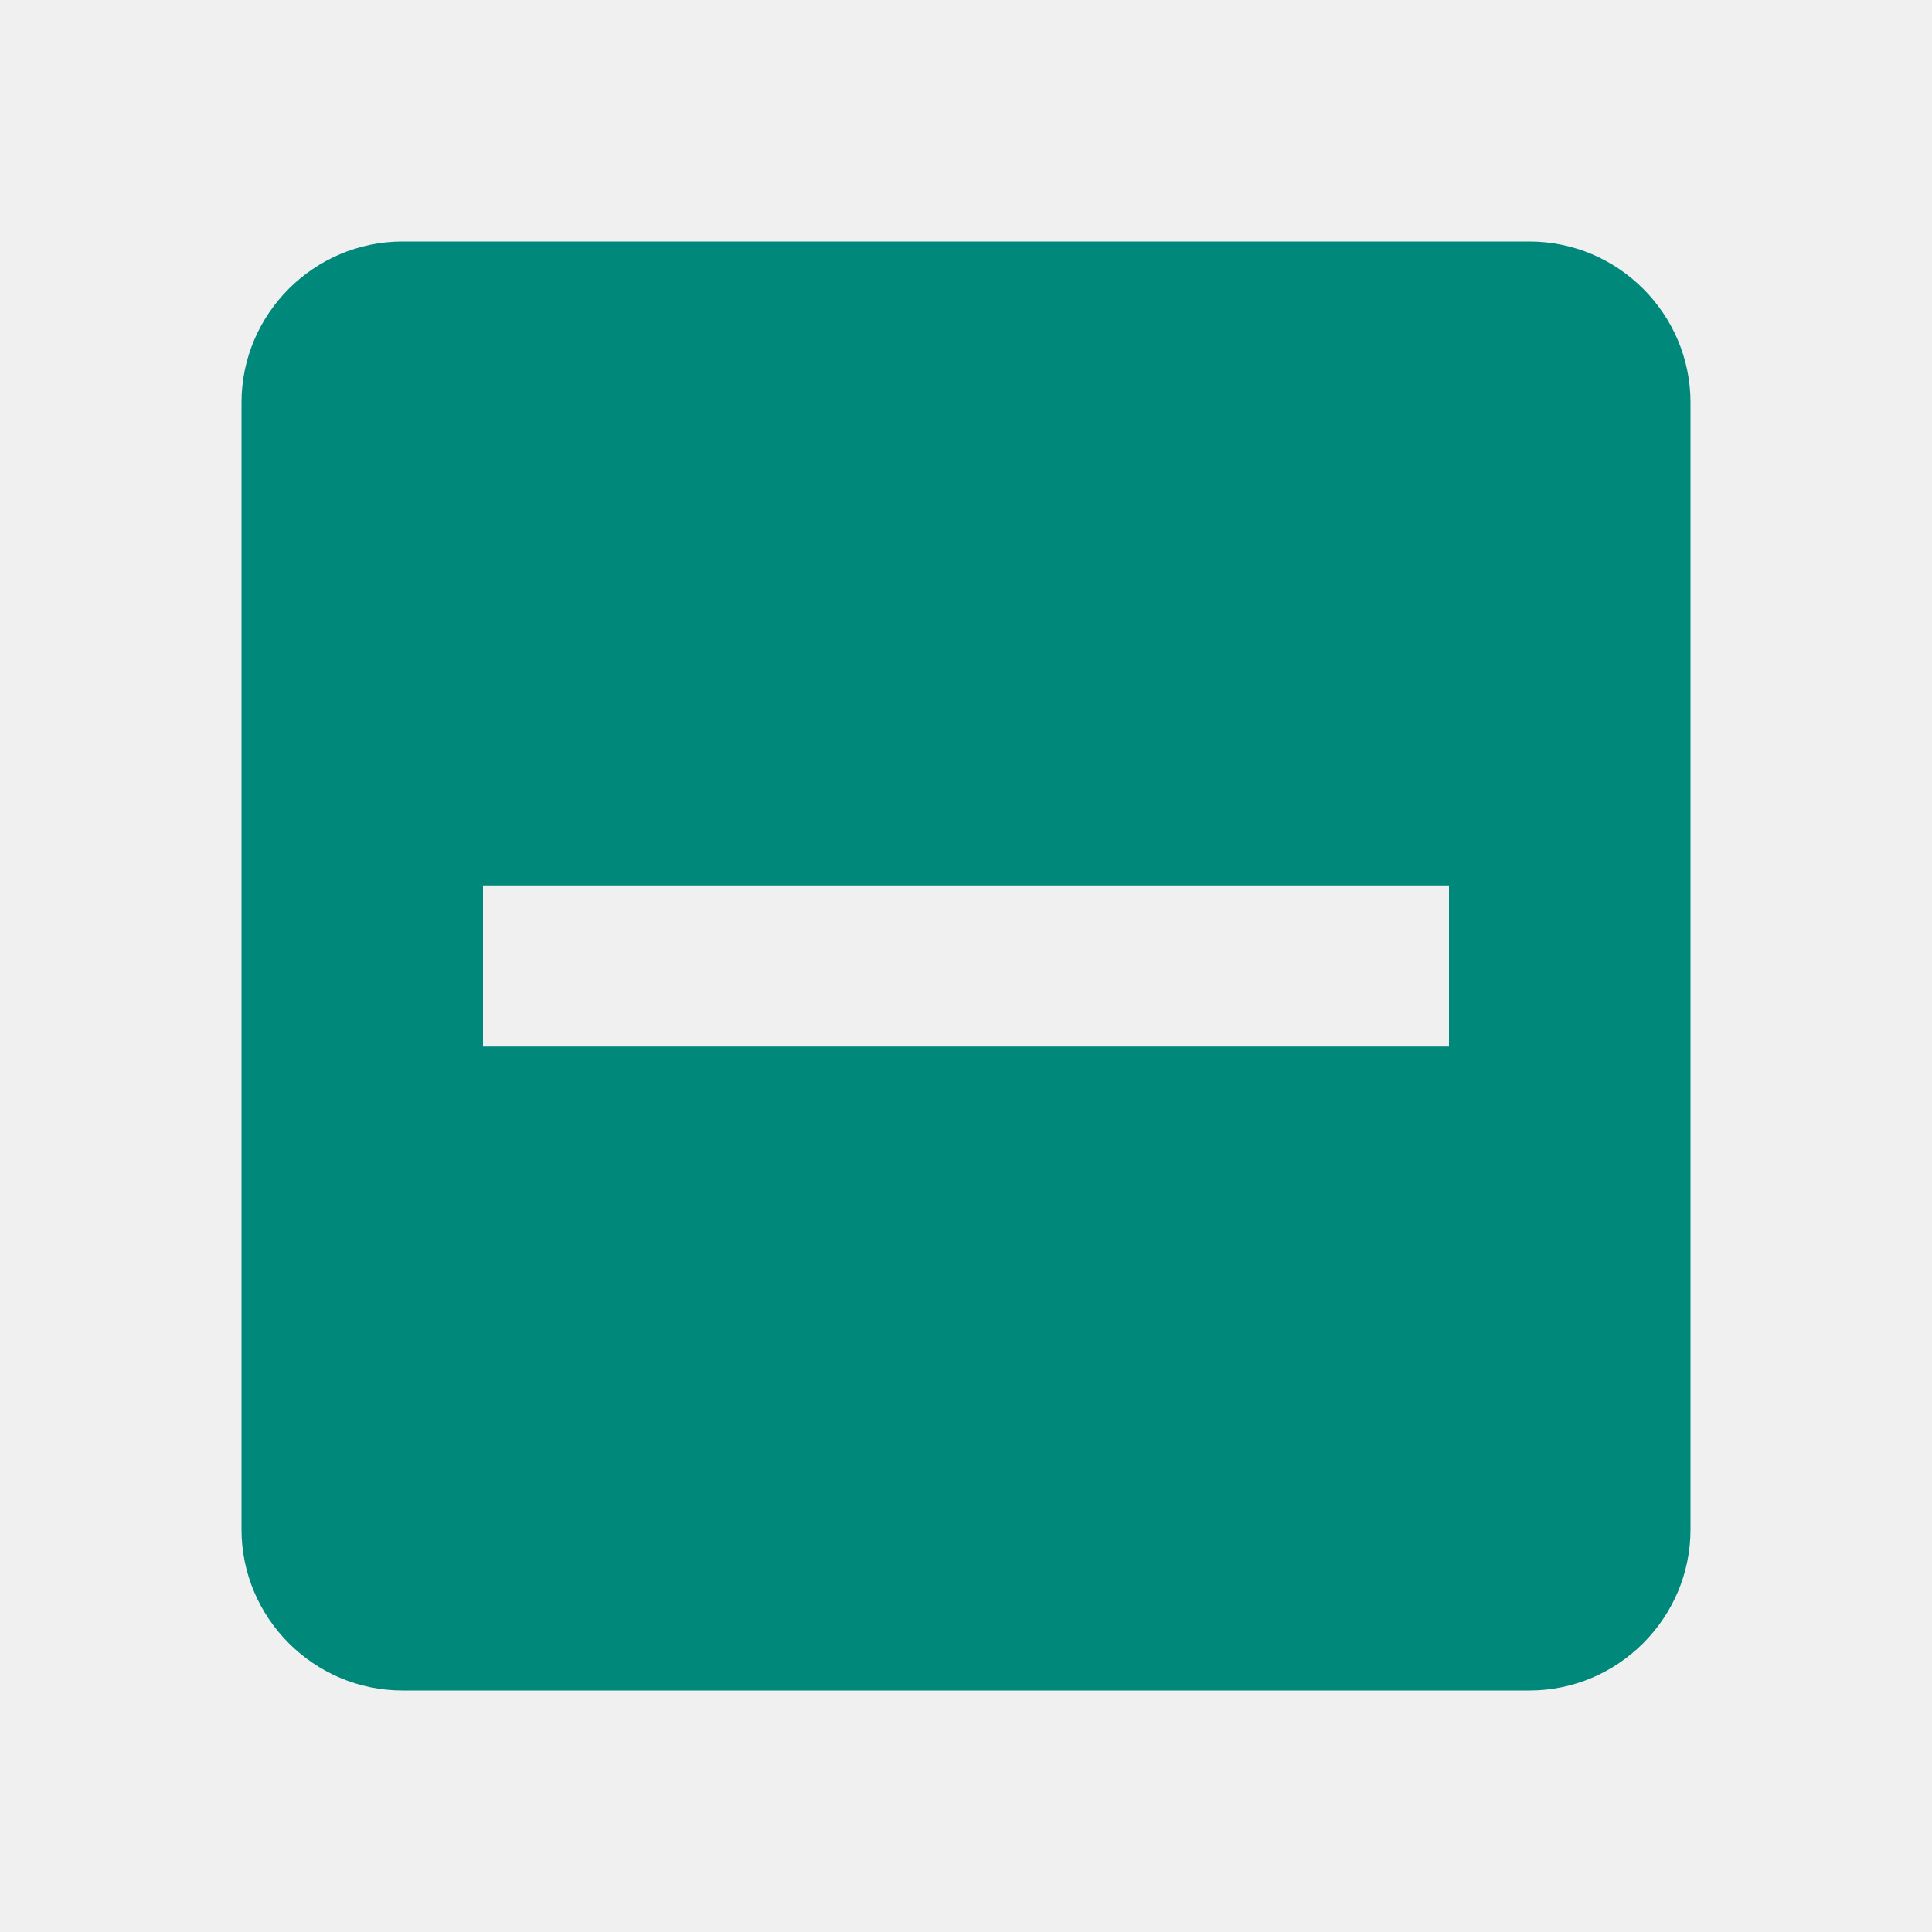
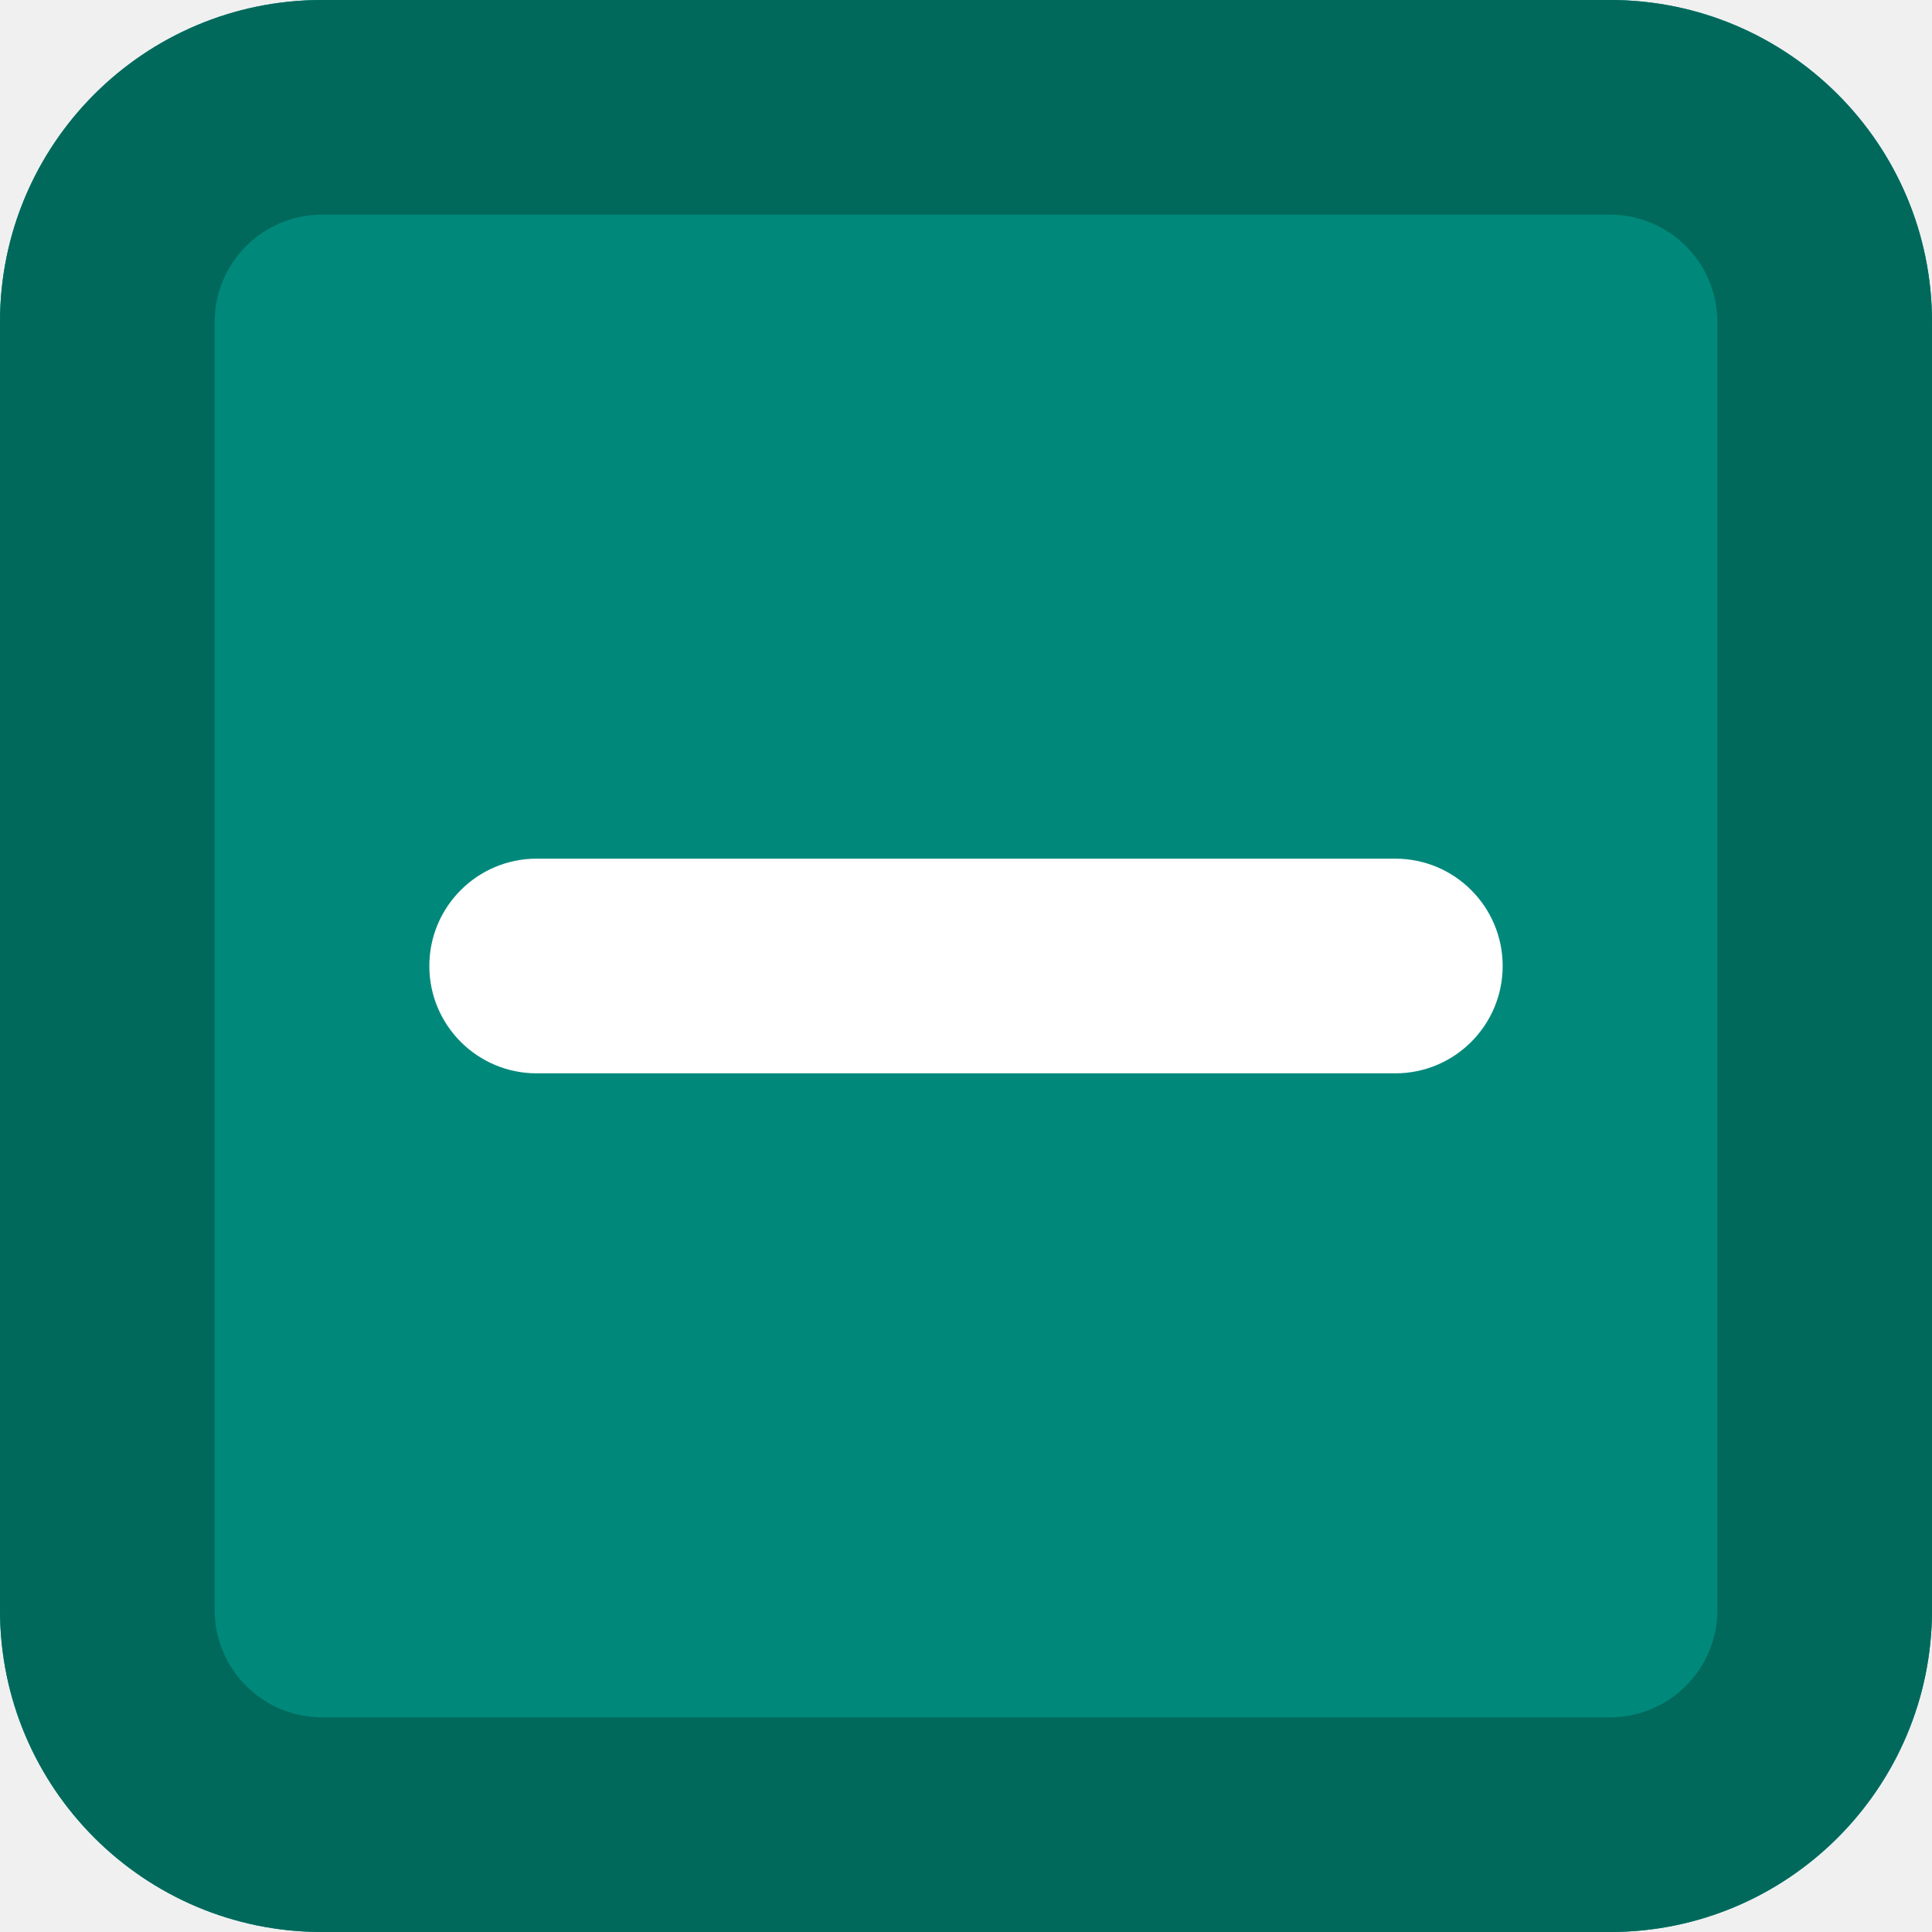
- <svg xmlns="http://www.w3.org/2000/svg" width="24px" height="24px" viewBox="0 0 24 24" version="1.1">
+ <svg xmlns="http://www.w3.org/2000/svg" width="18px" height="18px" viewBox="0 0 18 18" version="1.1">
  <g id="checkbox-regular-indeterminate" stroke="none" stroke-width="1" fill="none" fill-rule="evenodd">
-     <path d="M19,3 C20.1,3 21,3.9 21,5 L21,5 L21,19 C21,20.1 20.1,21 19,21 L19,21 L5,21 C3.9,21 3,20.1 3,19 L3,19 L3,5 C3,3.9 3.9,3 5,3 L5,3 Z M18,11 L6,11 L6,13 L18,13 L18,11 Z" id="checkbox" fill="#00897B" />
+     <rect id="checkbox-fill" fill="#00897B" x="0" y="0" width="18" height="18" rx="3" />
+     <rect id="dash" fill="#FFFFFF" x="4" y="8" width="10" height="2" rx="1" />
+     <path d="M3,0 L15,0 C16.657,0 18,1.343 18,3 L18,15 C18,16.657 16.657,18 15,18 L3,18 C1.343,18 0,16.657 0,15 L0,3 C0,1.343 1.343,0 3,0 Z M3,2 C2.448,2 2,2.448 2,3 L2,15 C2,15.552 2.448,16 3,16 L15,16 C15.552,16 16,15.552 16,15 L16,3 C16,2.448 15.552,2 15,2 L3,2 Z" id="checkbox-border" fill="#00695C" fill-rule="nonzero" />
  </g>
</svg>
